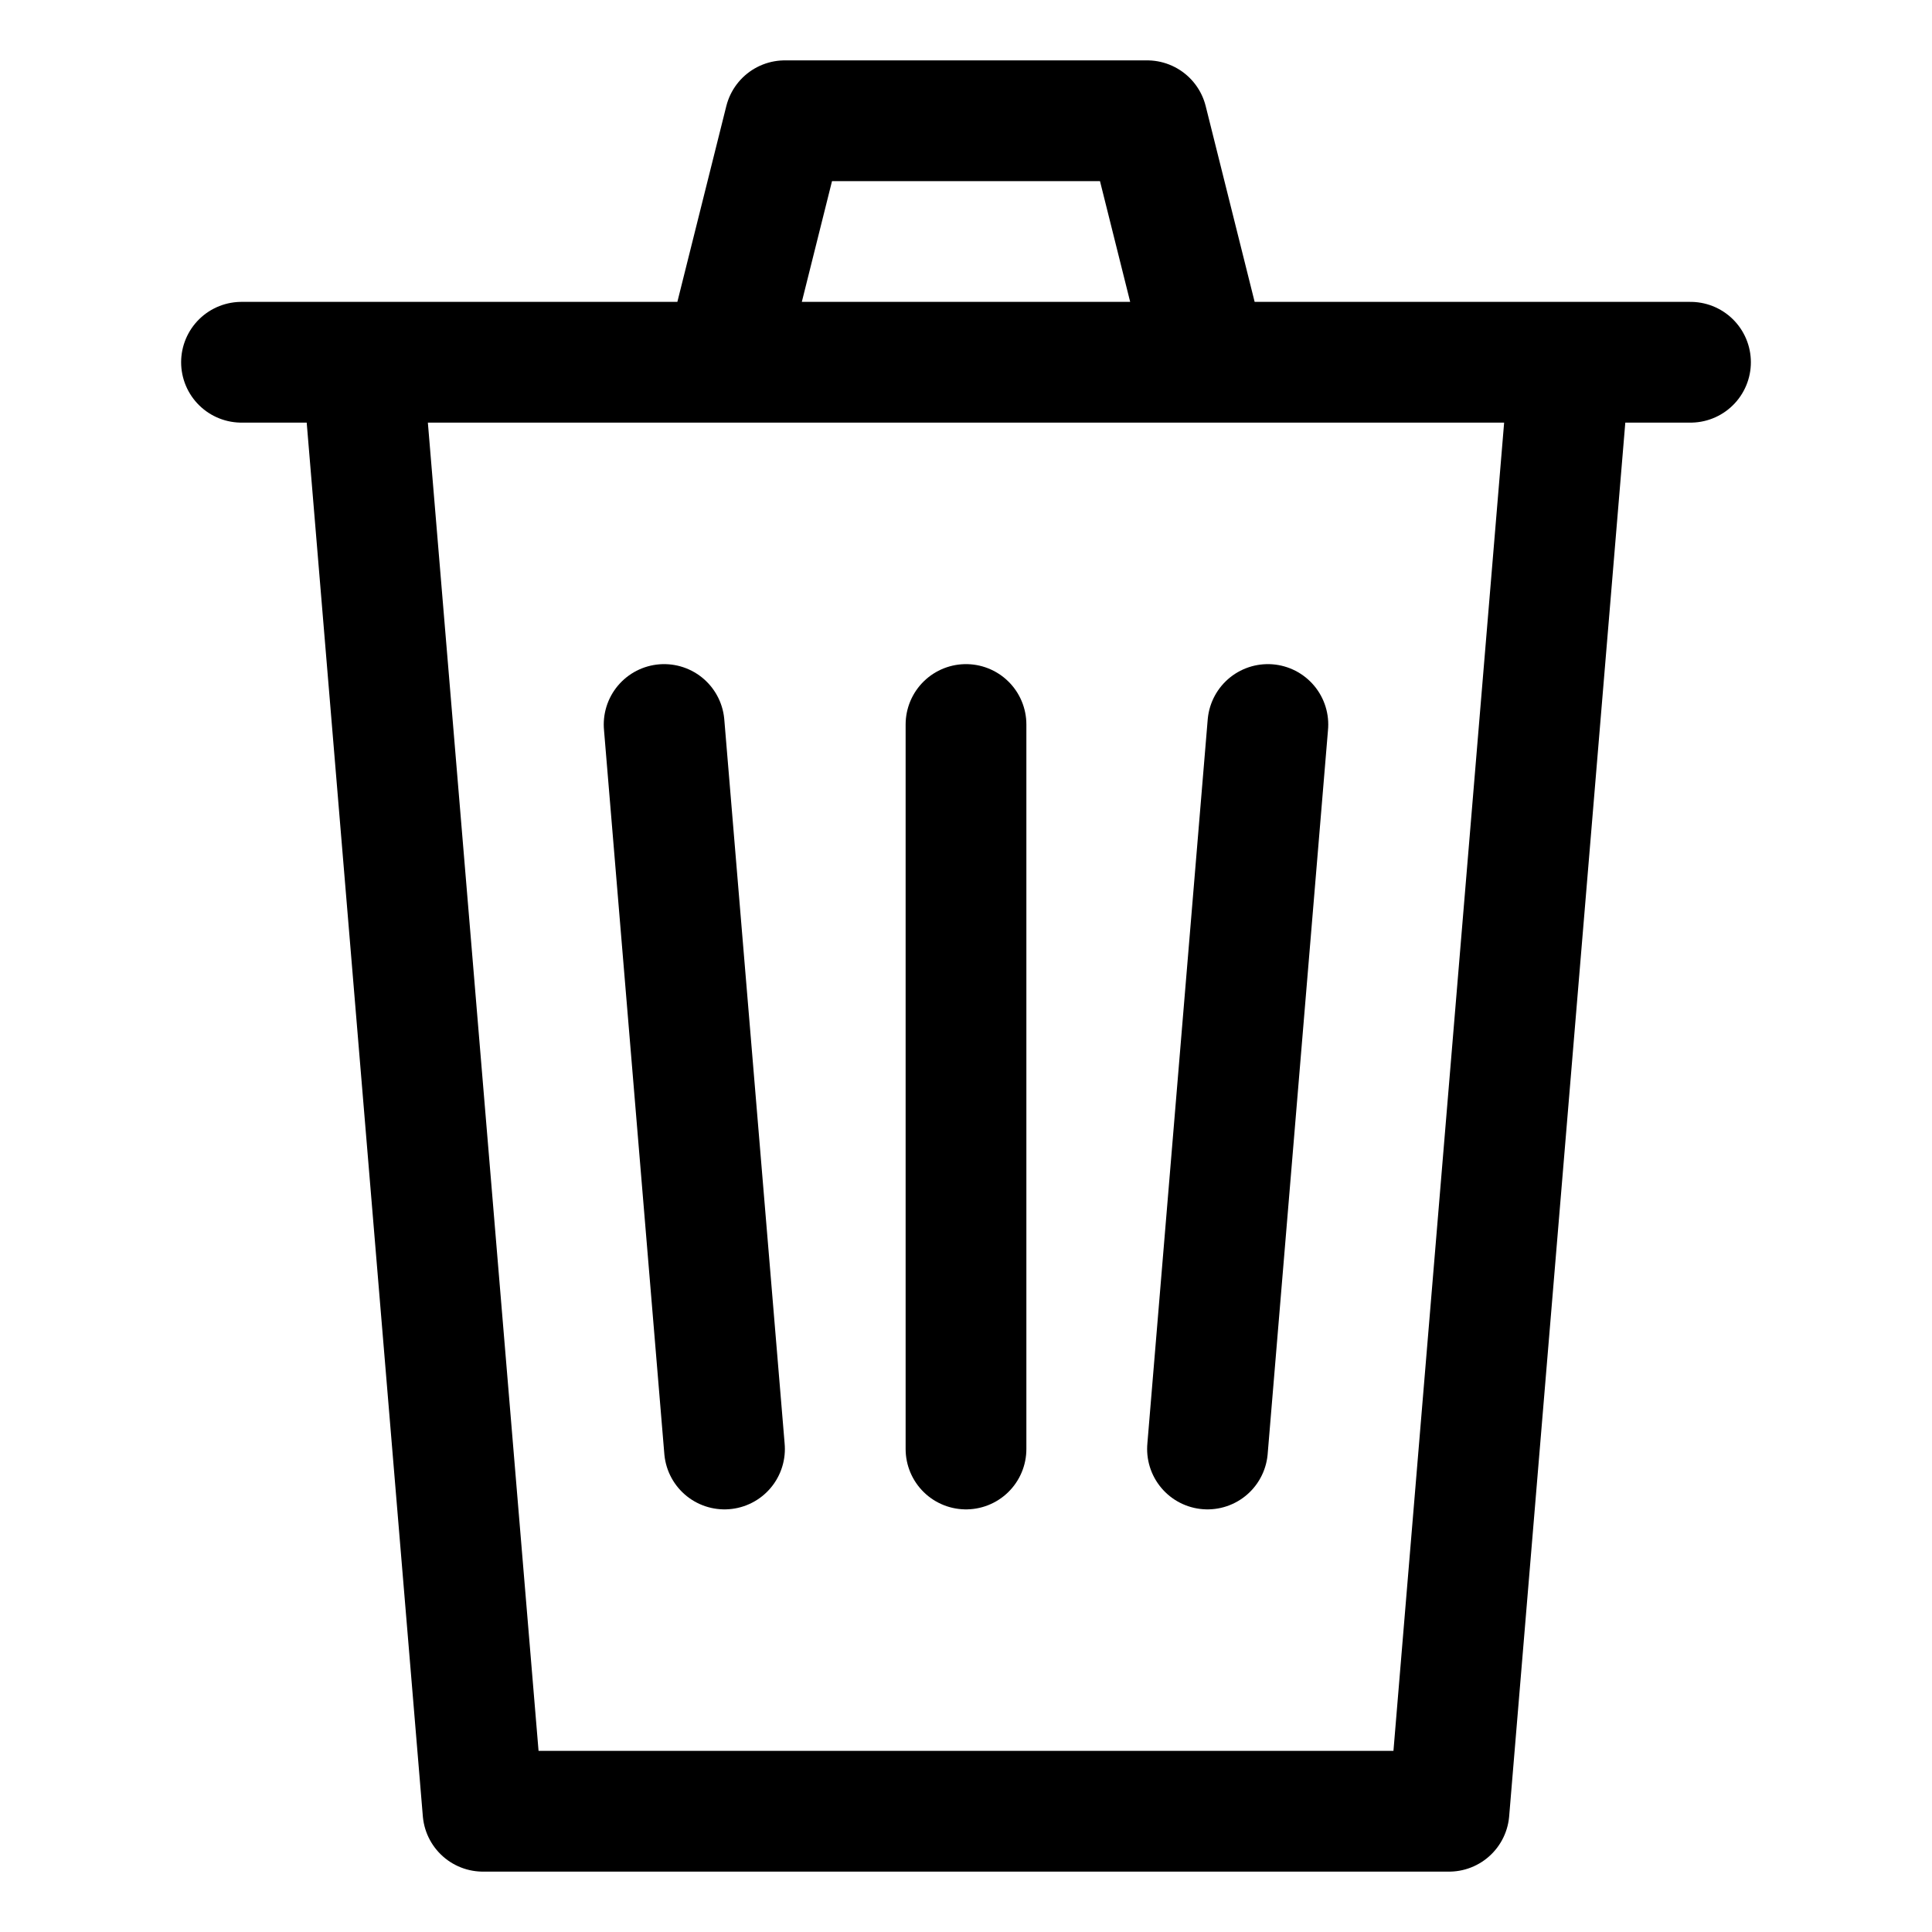
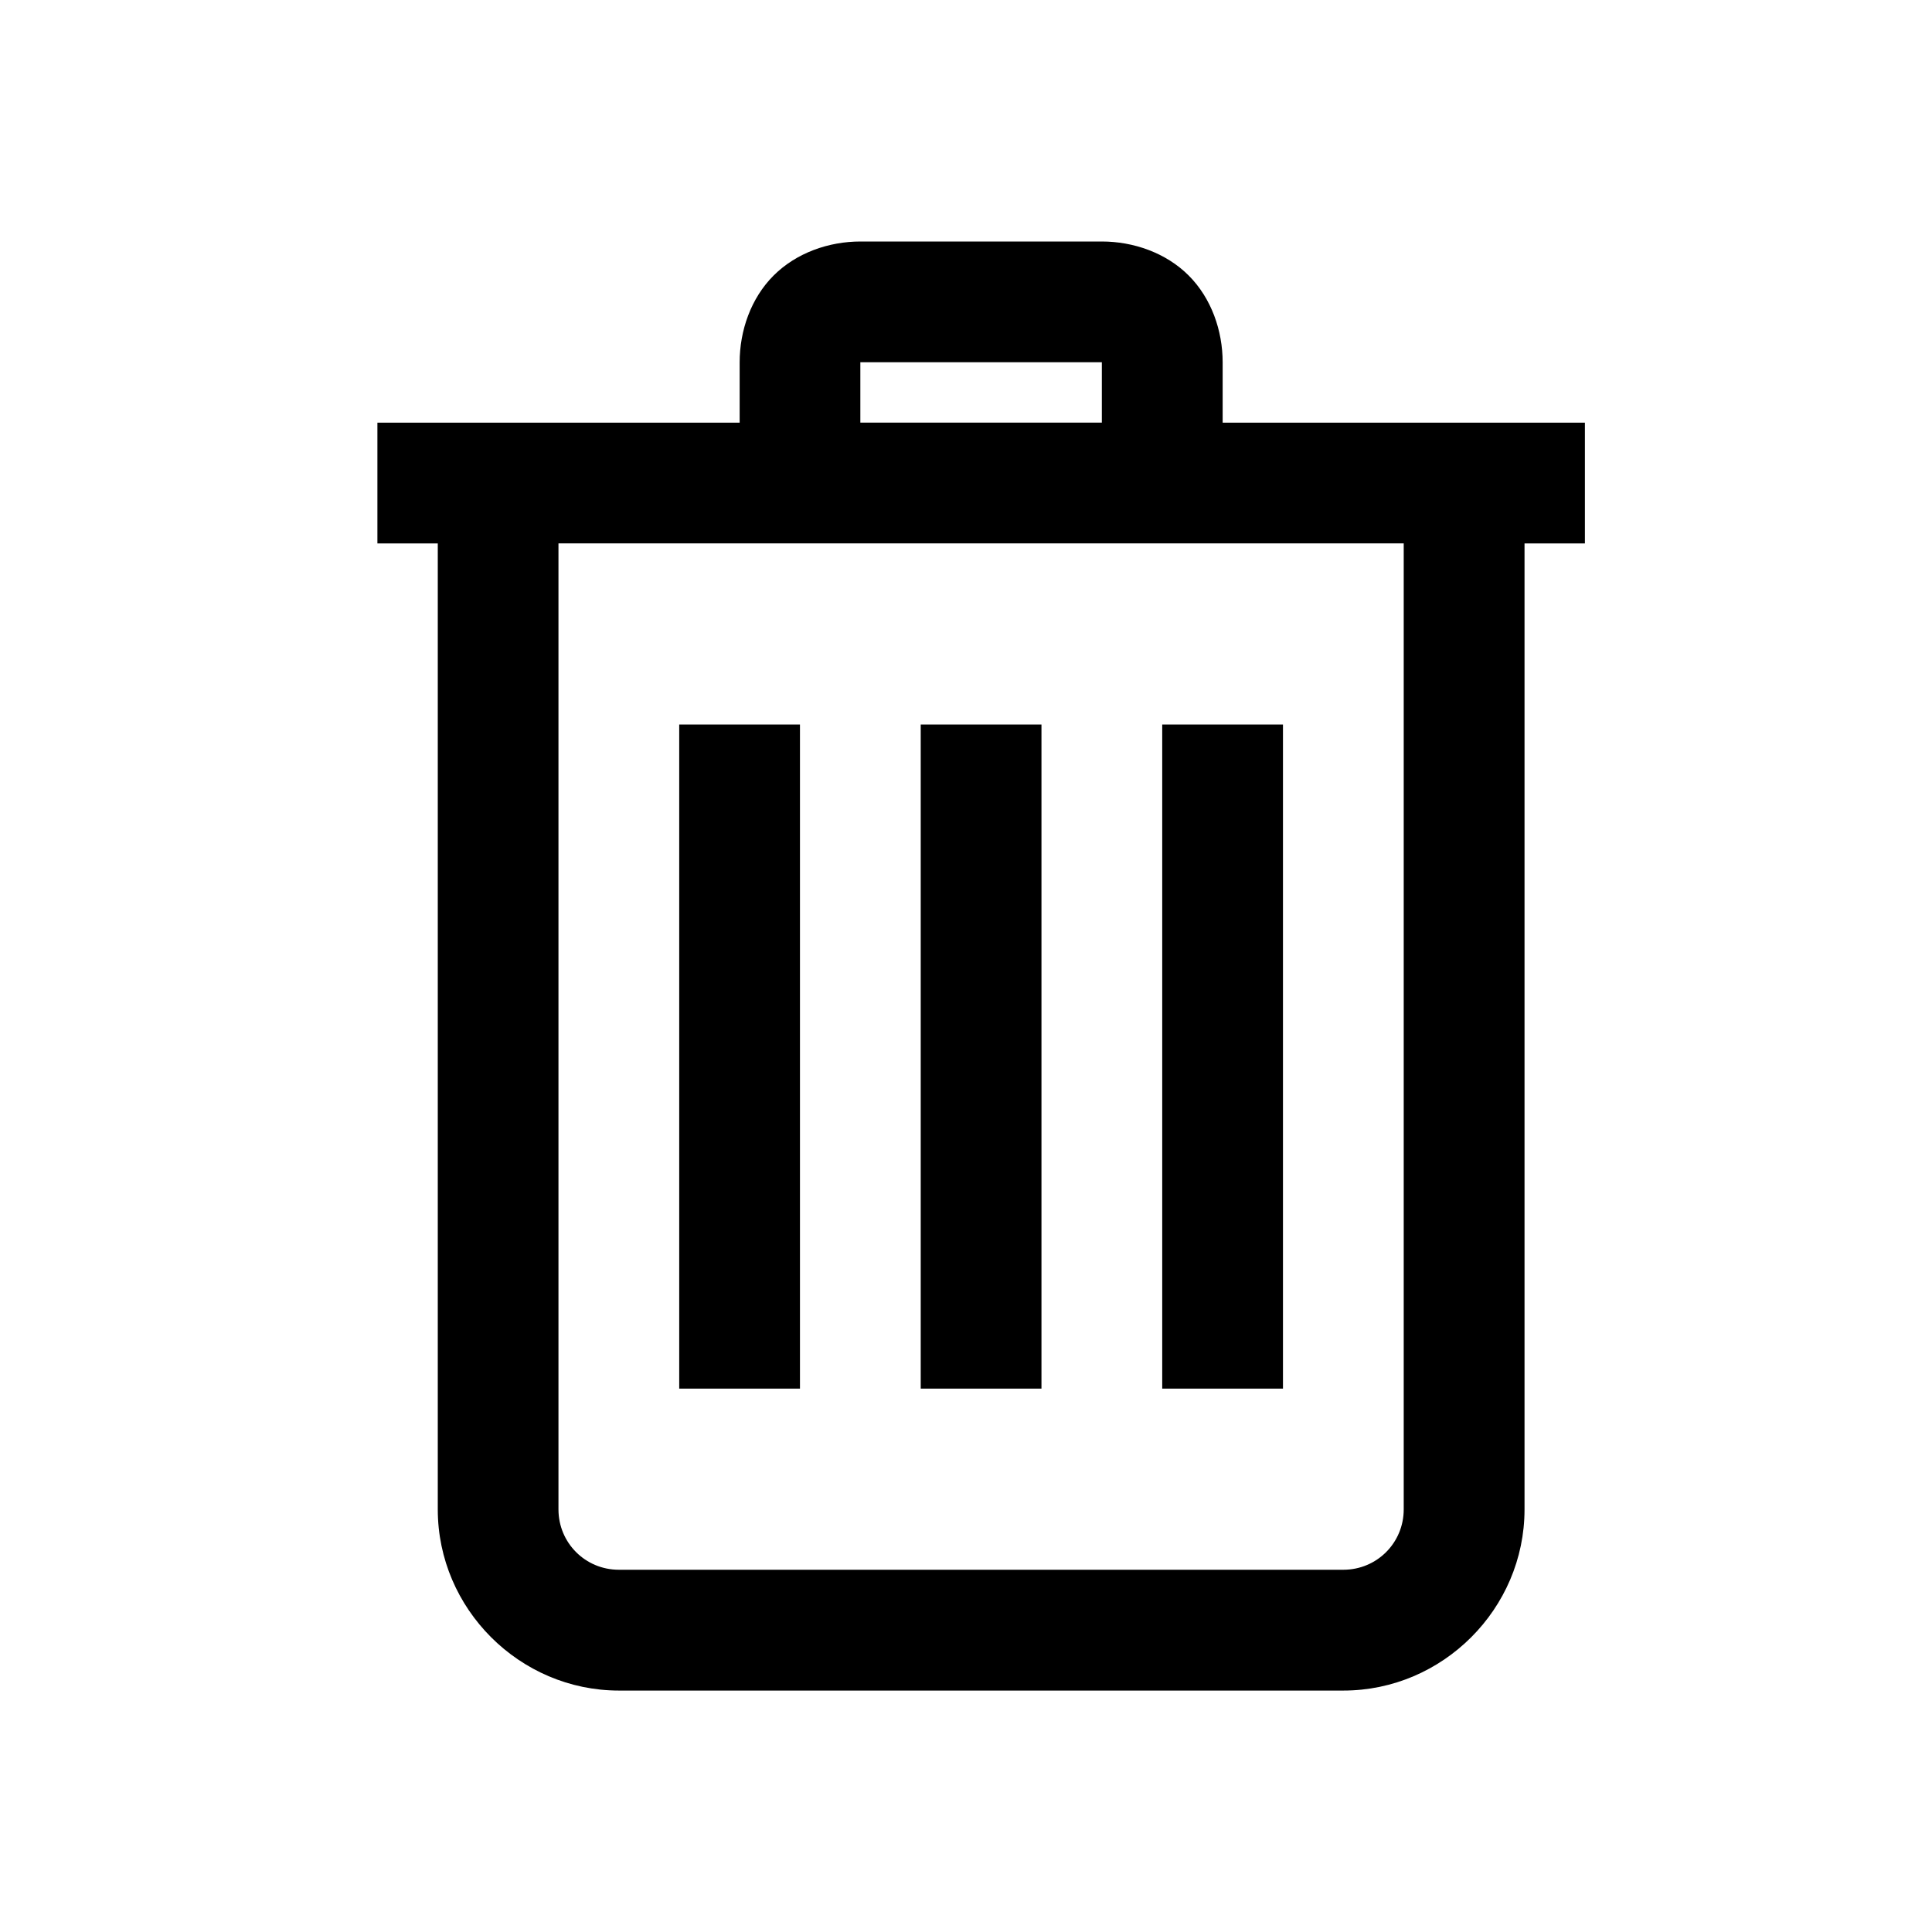
- <svg xmlns="http://www.w3.org/2000/svg" id="i-trash" viewBox="0 0 32 32" width="32" height="32" fill="none" stroke="currentcolor" stroke-linecap="round" stroke-linejoin="round" stroke-width="2">
-   <path d="M28 6 L6 6 8 30 24 30 26 6 4 6 M16 12 L16 24 M21 12 L20 24 M11 12 L12 24 M12 6 L13 2 19 2 20 6" />
+ <svg xmlns="http://www.w3.org/2000/svg" version="1.1" width="32" height="32" viewBox="0 0 32 32">
+   <path d="M14.25 4h4c0.522 0 1.061 0.186 1.438 0.563s0.563 0.915 0.563 1.438v1h6v2h-1v16c0 1.645-1.355 3-3 3h-12c-1.645 0-3-1.355-3-3v-16h-1v-2h6v-1c0-0.522 0.185-1.061 0.563-1.438s0.915-0.563 1.438-0.563zM14.25 6v1h4v-1h-4zM9.25 9v16c0 0.555 0.445 1 1 1h12c0.555 0 1-0.445 1-1v-16h-14zM11.25 12h2v11h-2v-11zM15.25 12h2v11h-2v-11zM19.25 12h2v11h-2v-11z" />
</svg>
